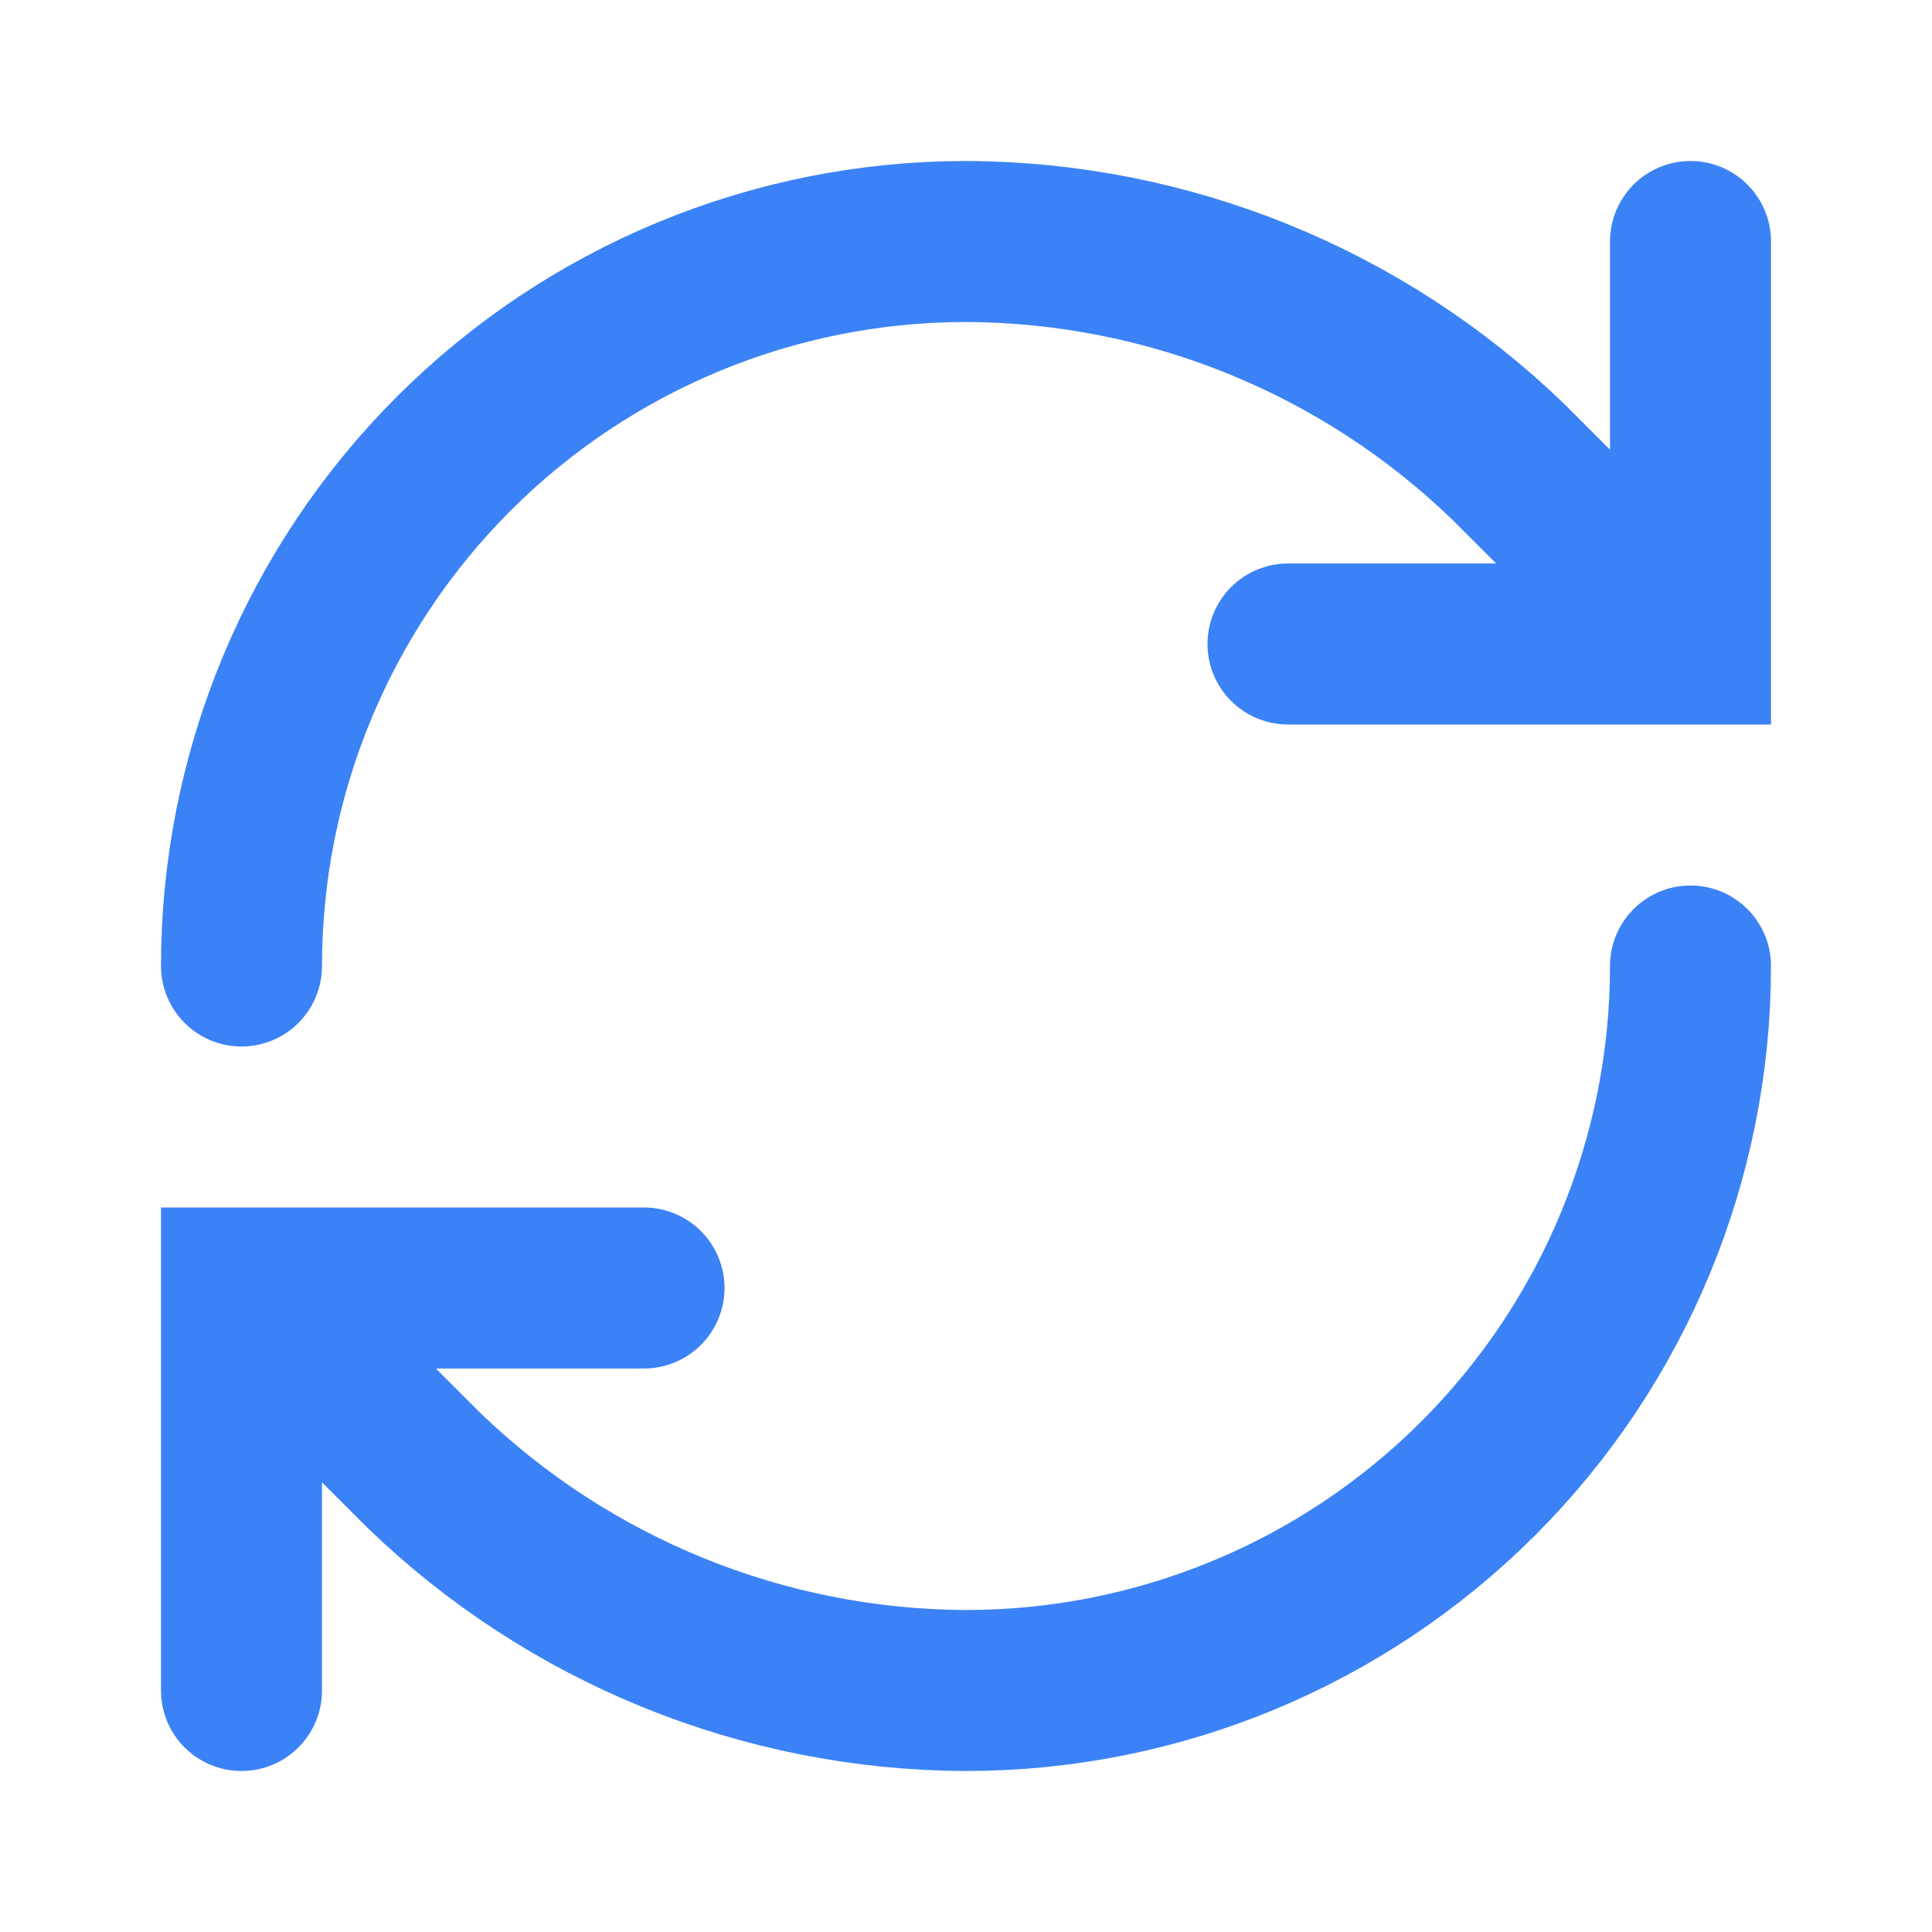
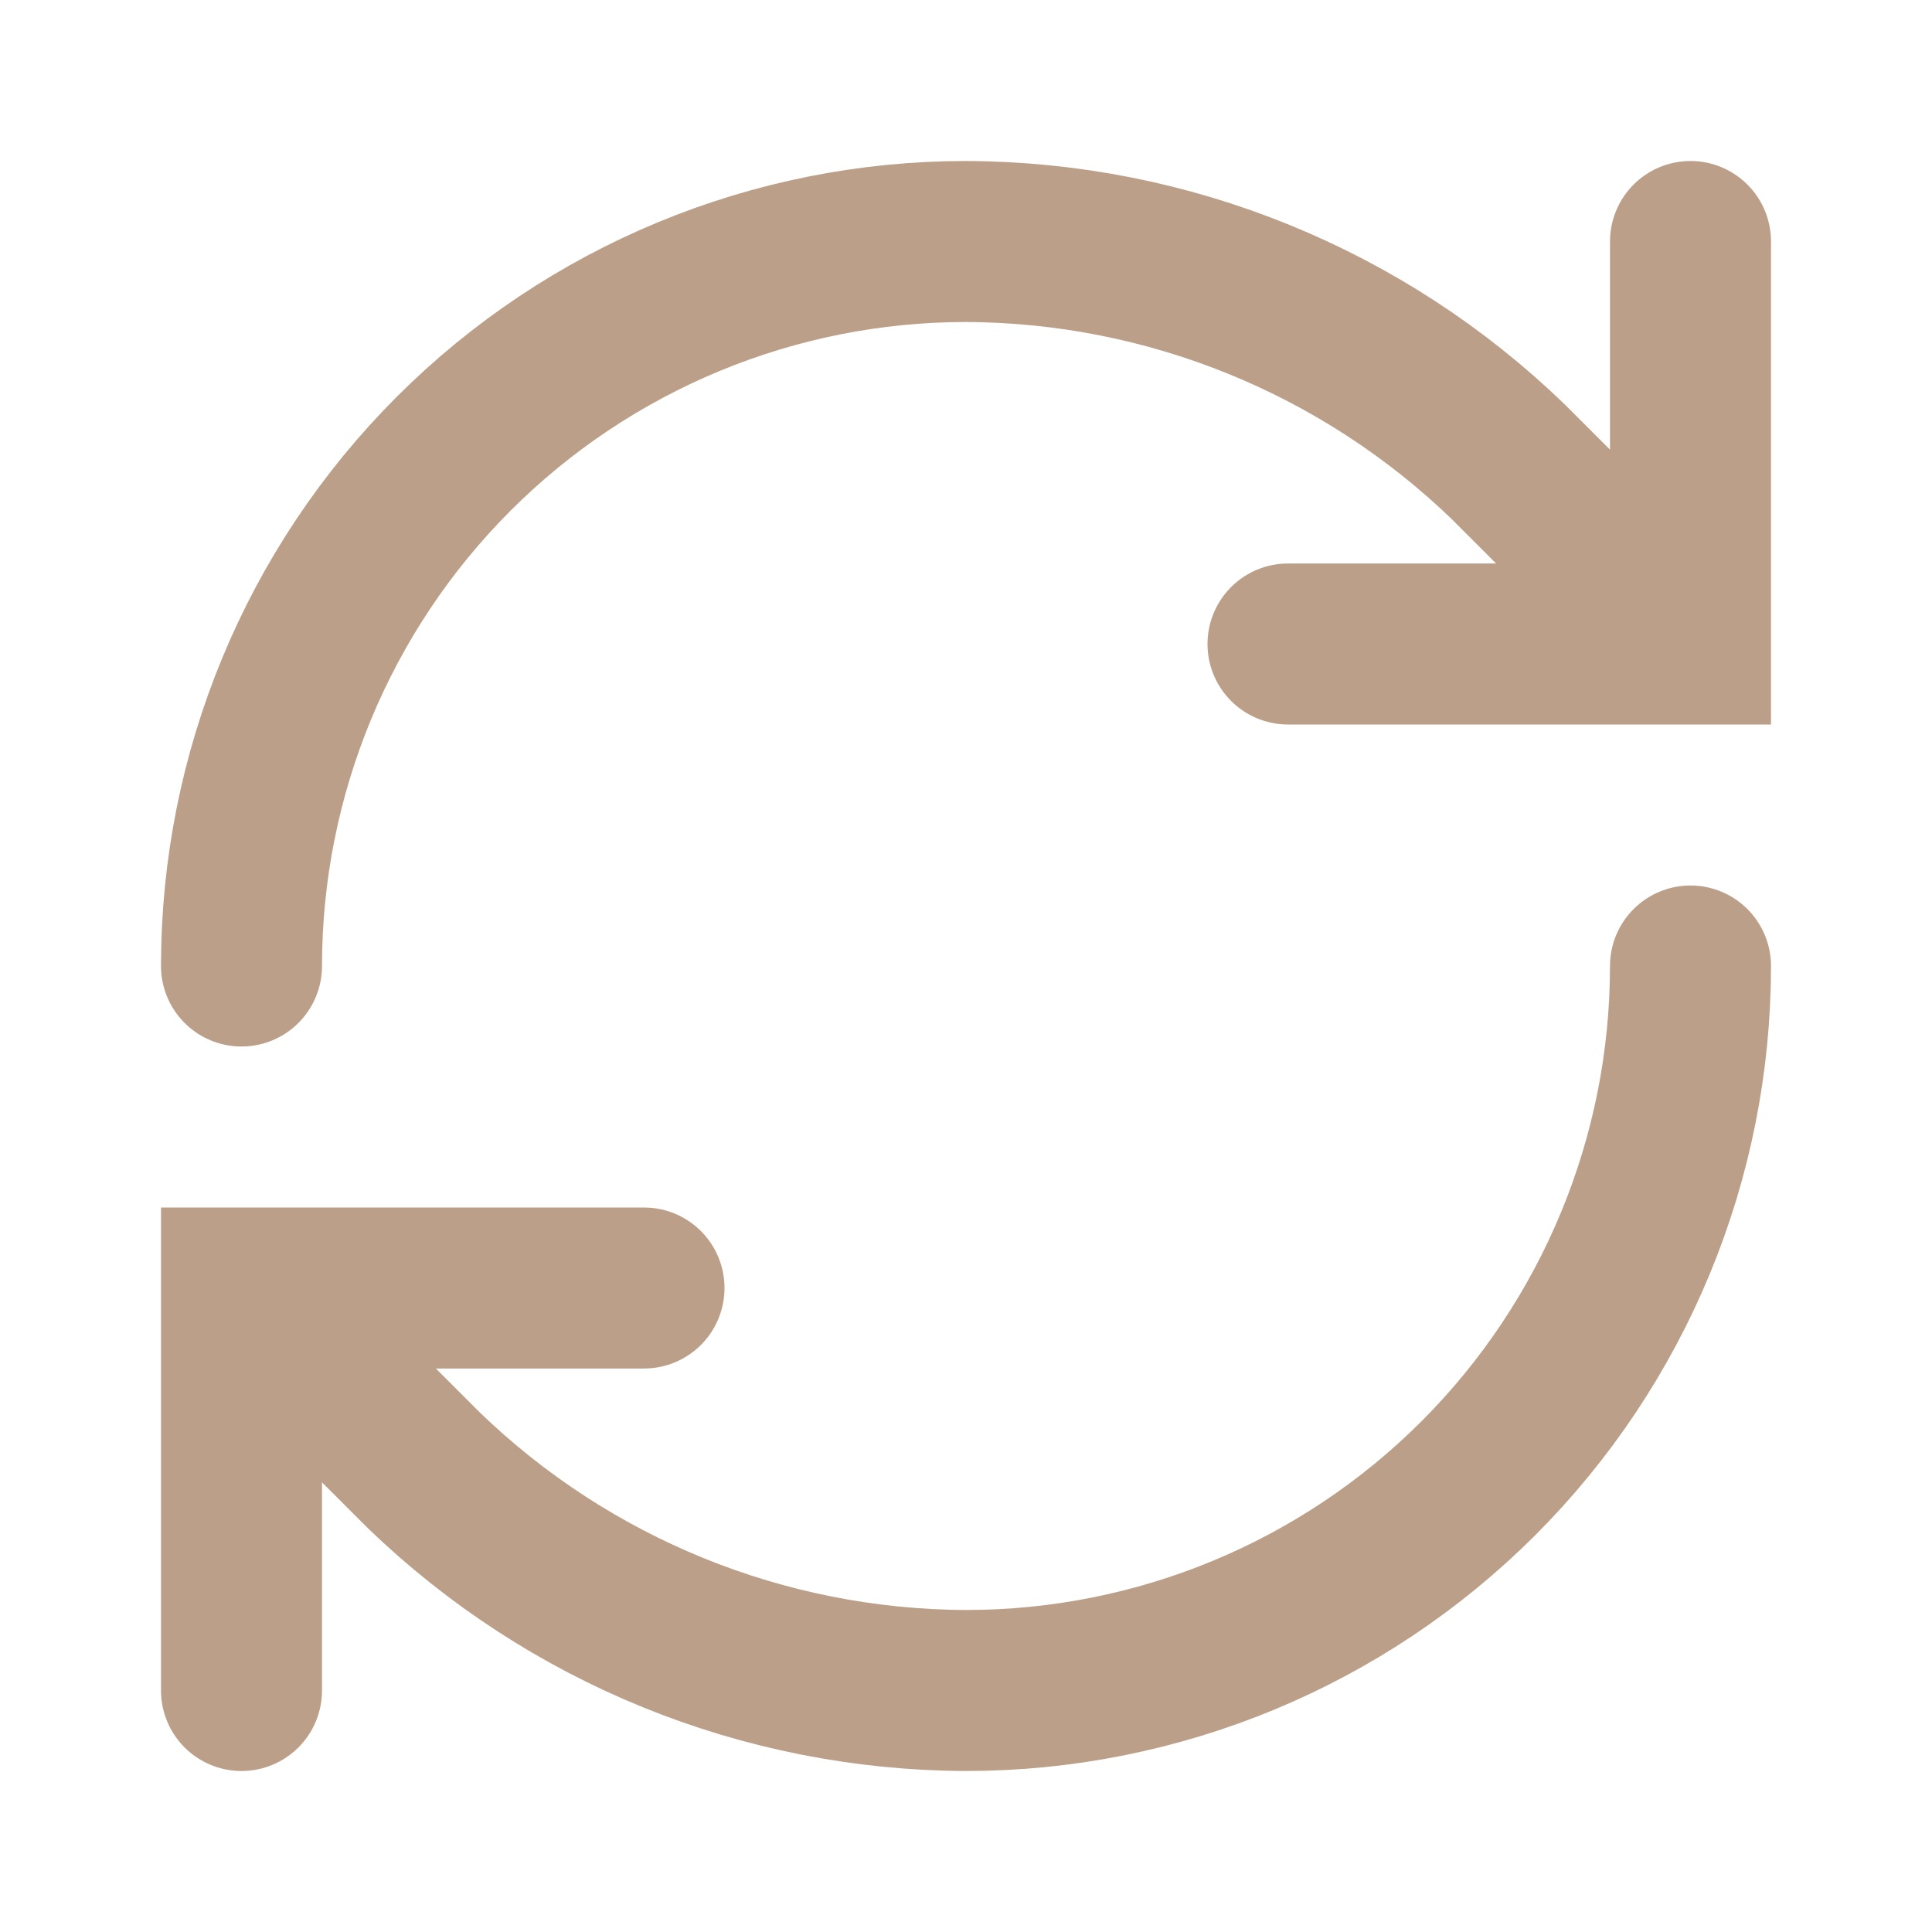
<svg xmlns="http://www.w3.org/2000/svg" preserveAspectRatio="none" overflow="visible" style="display: block;" width="24" height="24" viewBox="0 0 24 24" fill="none">
  <g id="refresh-cw">
-     <path id="Vector" d="M3 12C3 9.613 3.948 7.324 5.636 5.636C7.324 3.948 9.613 3 12 3C14.516 3.009 16.931 3.991 18.74 5.74L21 8M16 8H21V3M21 12C21 14.387 20.052 16.676 18.364 18.364C16.676 20.052 14.387 21 12 21C9.484 20.991 7.069 20.009 5.26 18.26L3 16M3 21V16H8" stroke="#3B82F6" stroke-width="2" stroke-linecap="round" />
+     <path id="Vector" d="M3 12C3 9.613 3.948 7.324 5.636 5.636C7.324 3.948 9.613 3 12 3C14.516 3.009 16.931 3.991 18.74 5.74L21 8M16 8H21V3M21 12C21 14.387 20.052 16.676 18.364 18.364C16.676 20.052 14.387 21 12 21C9.484 20.991 7.069 20.009 5.26 18.26L3 16M3 21V16H8" stroke="#bb9f88" stroke-width="2" stroke-linecap="round" />
  </g>
</svg>
